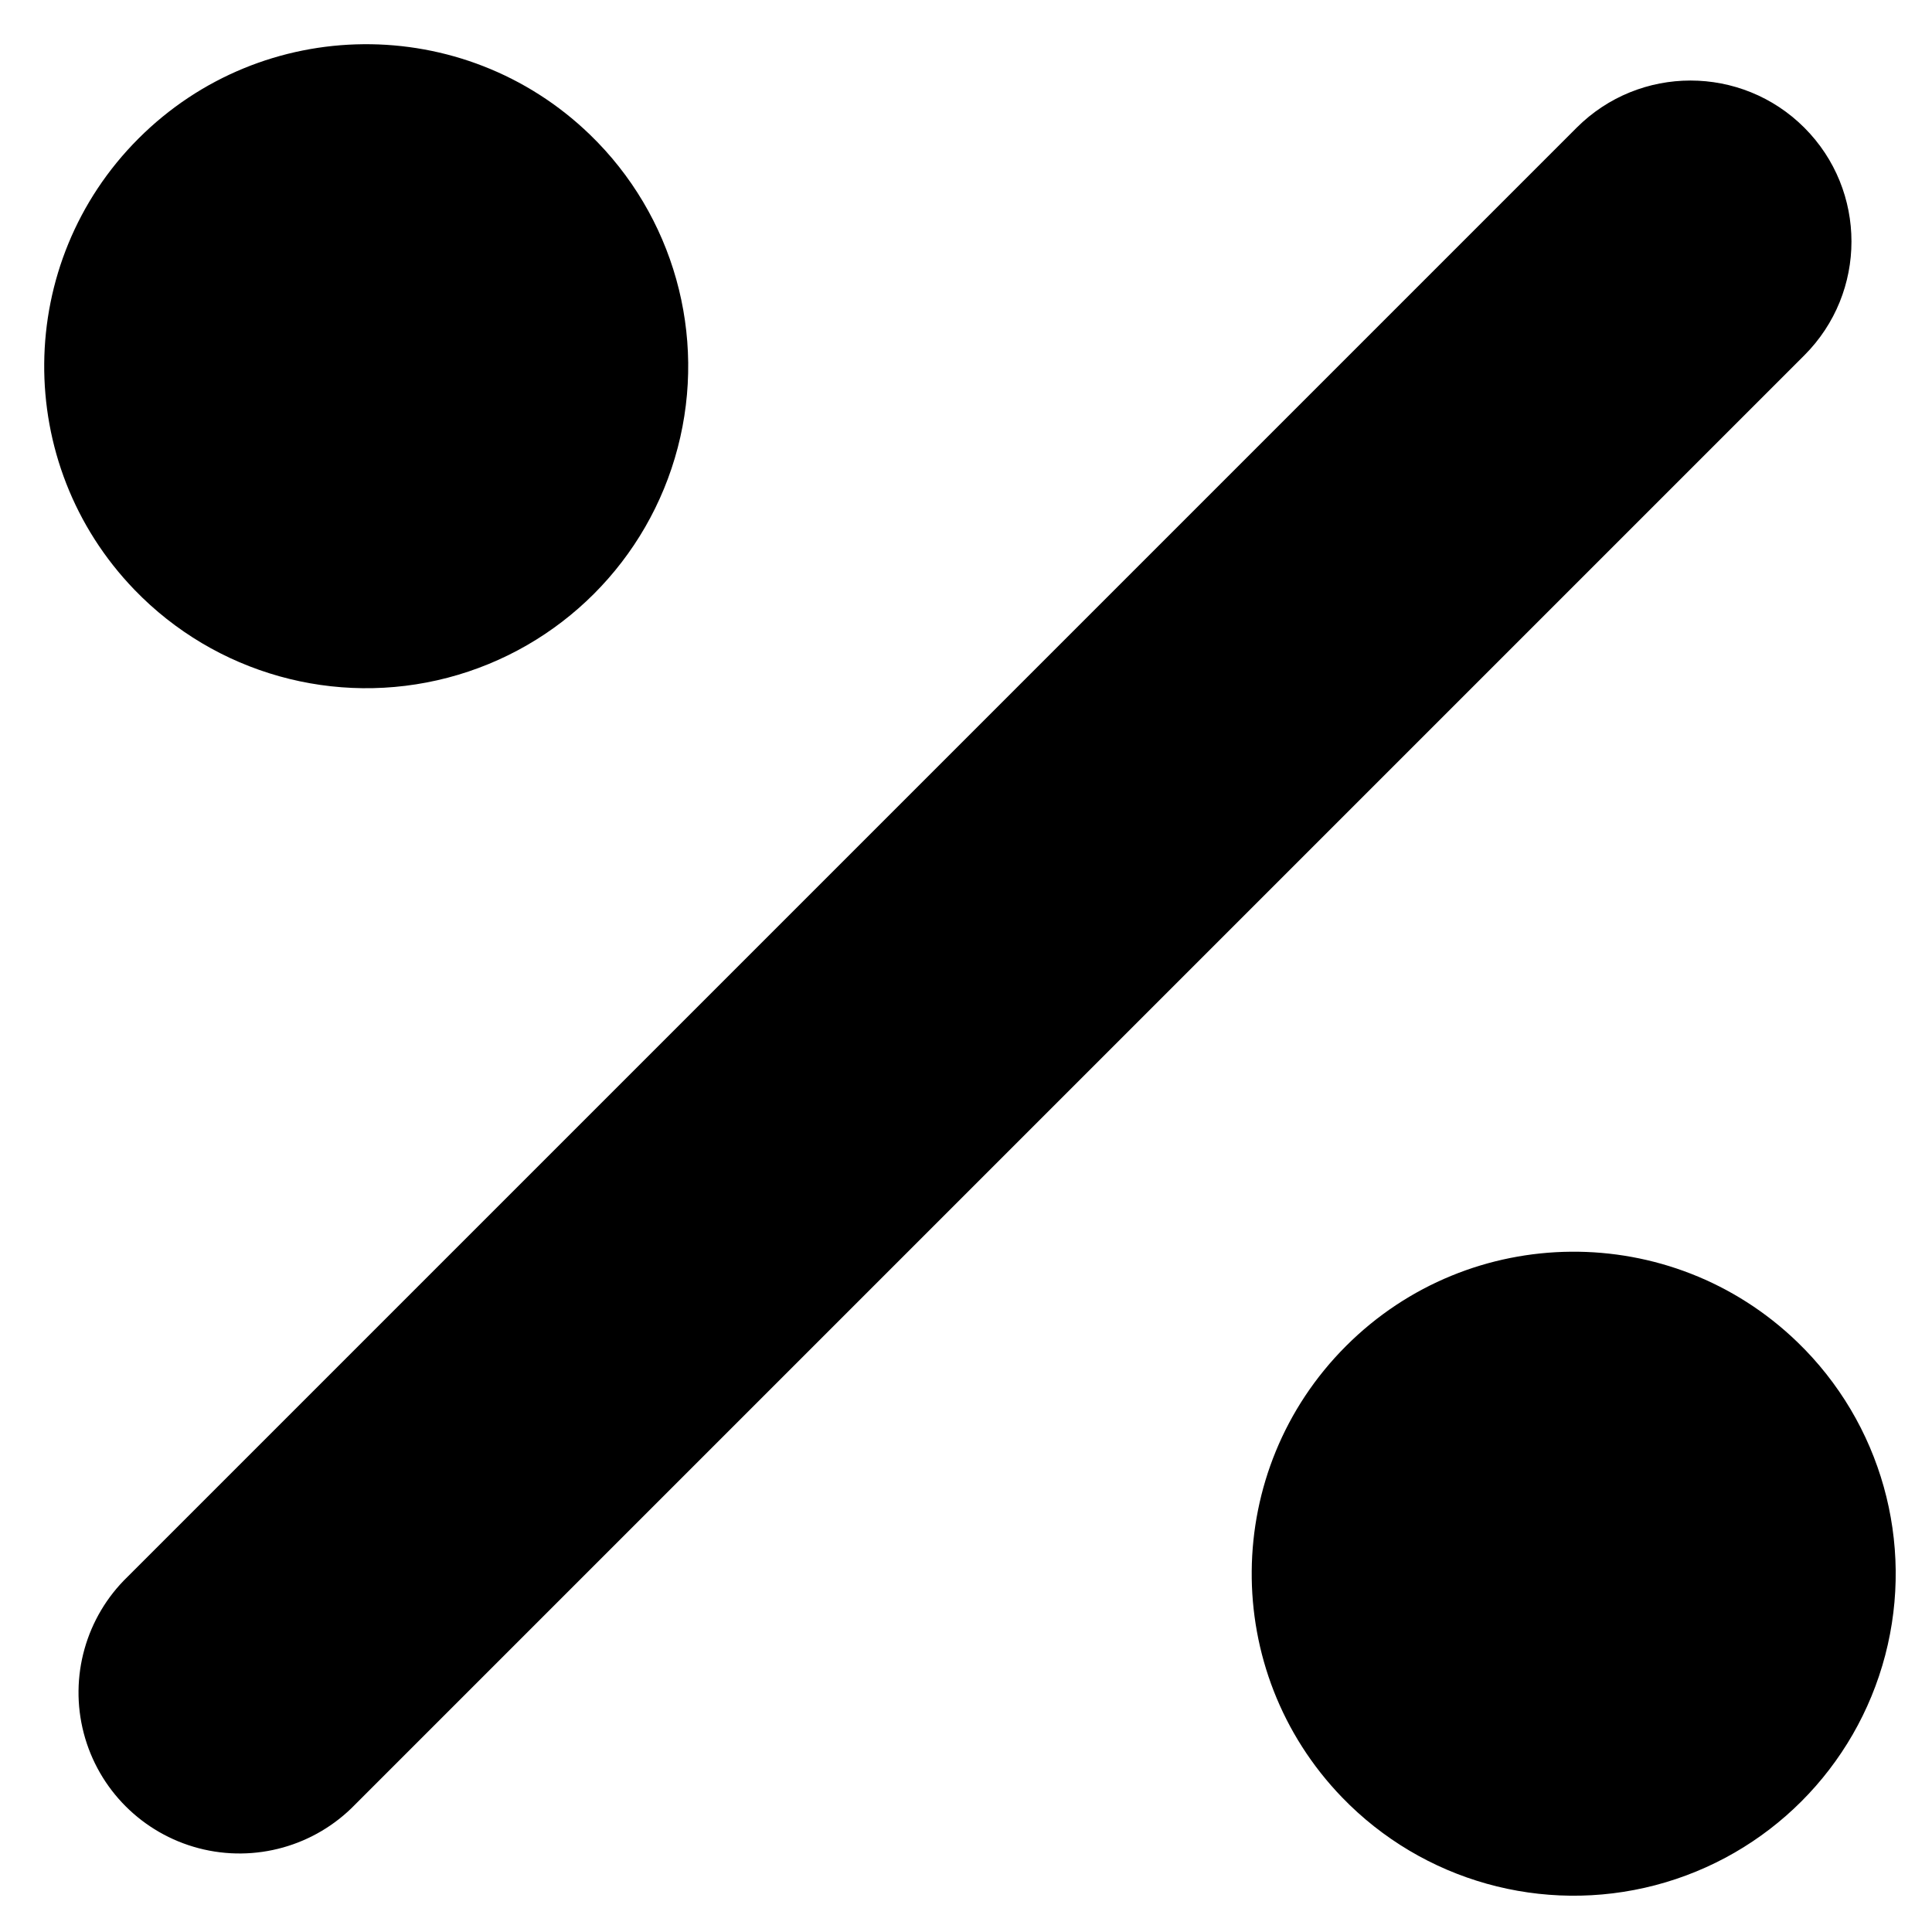
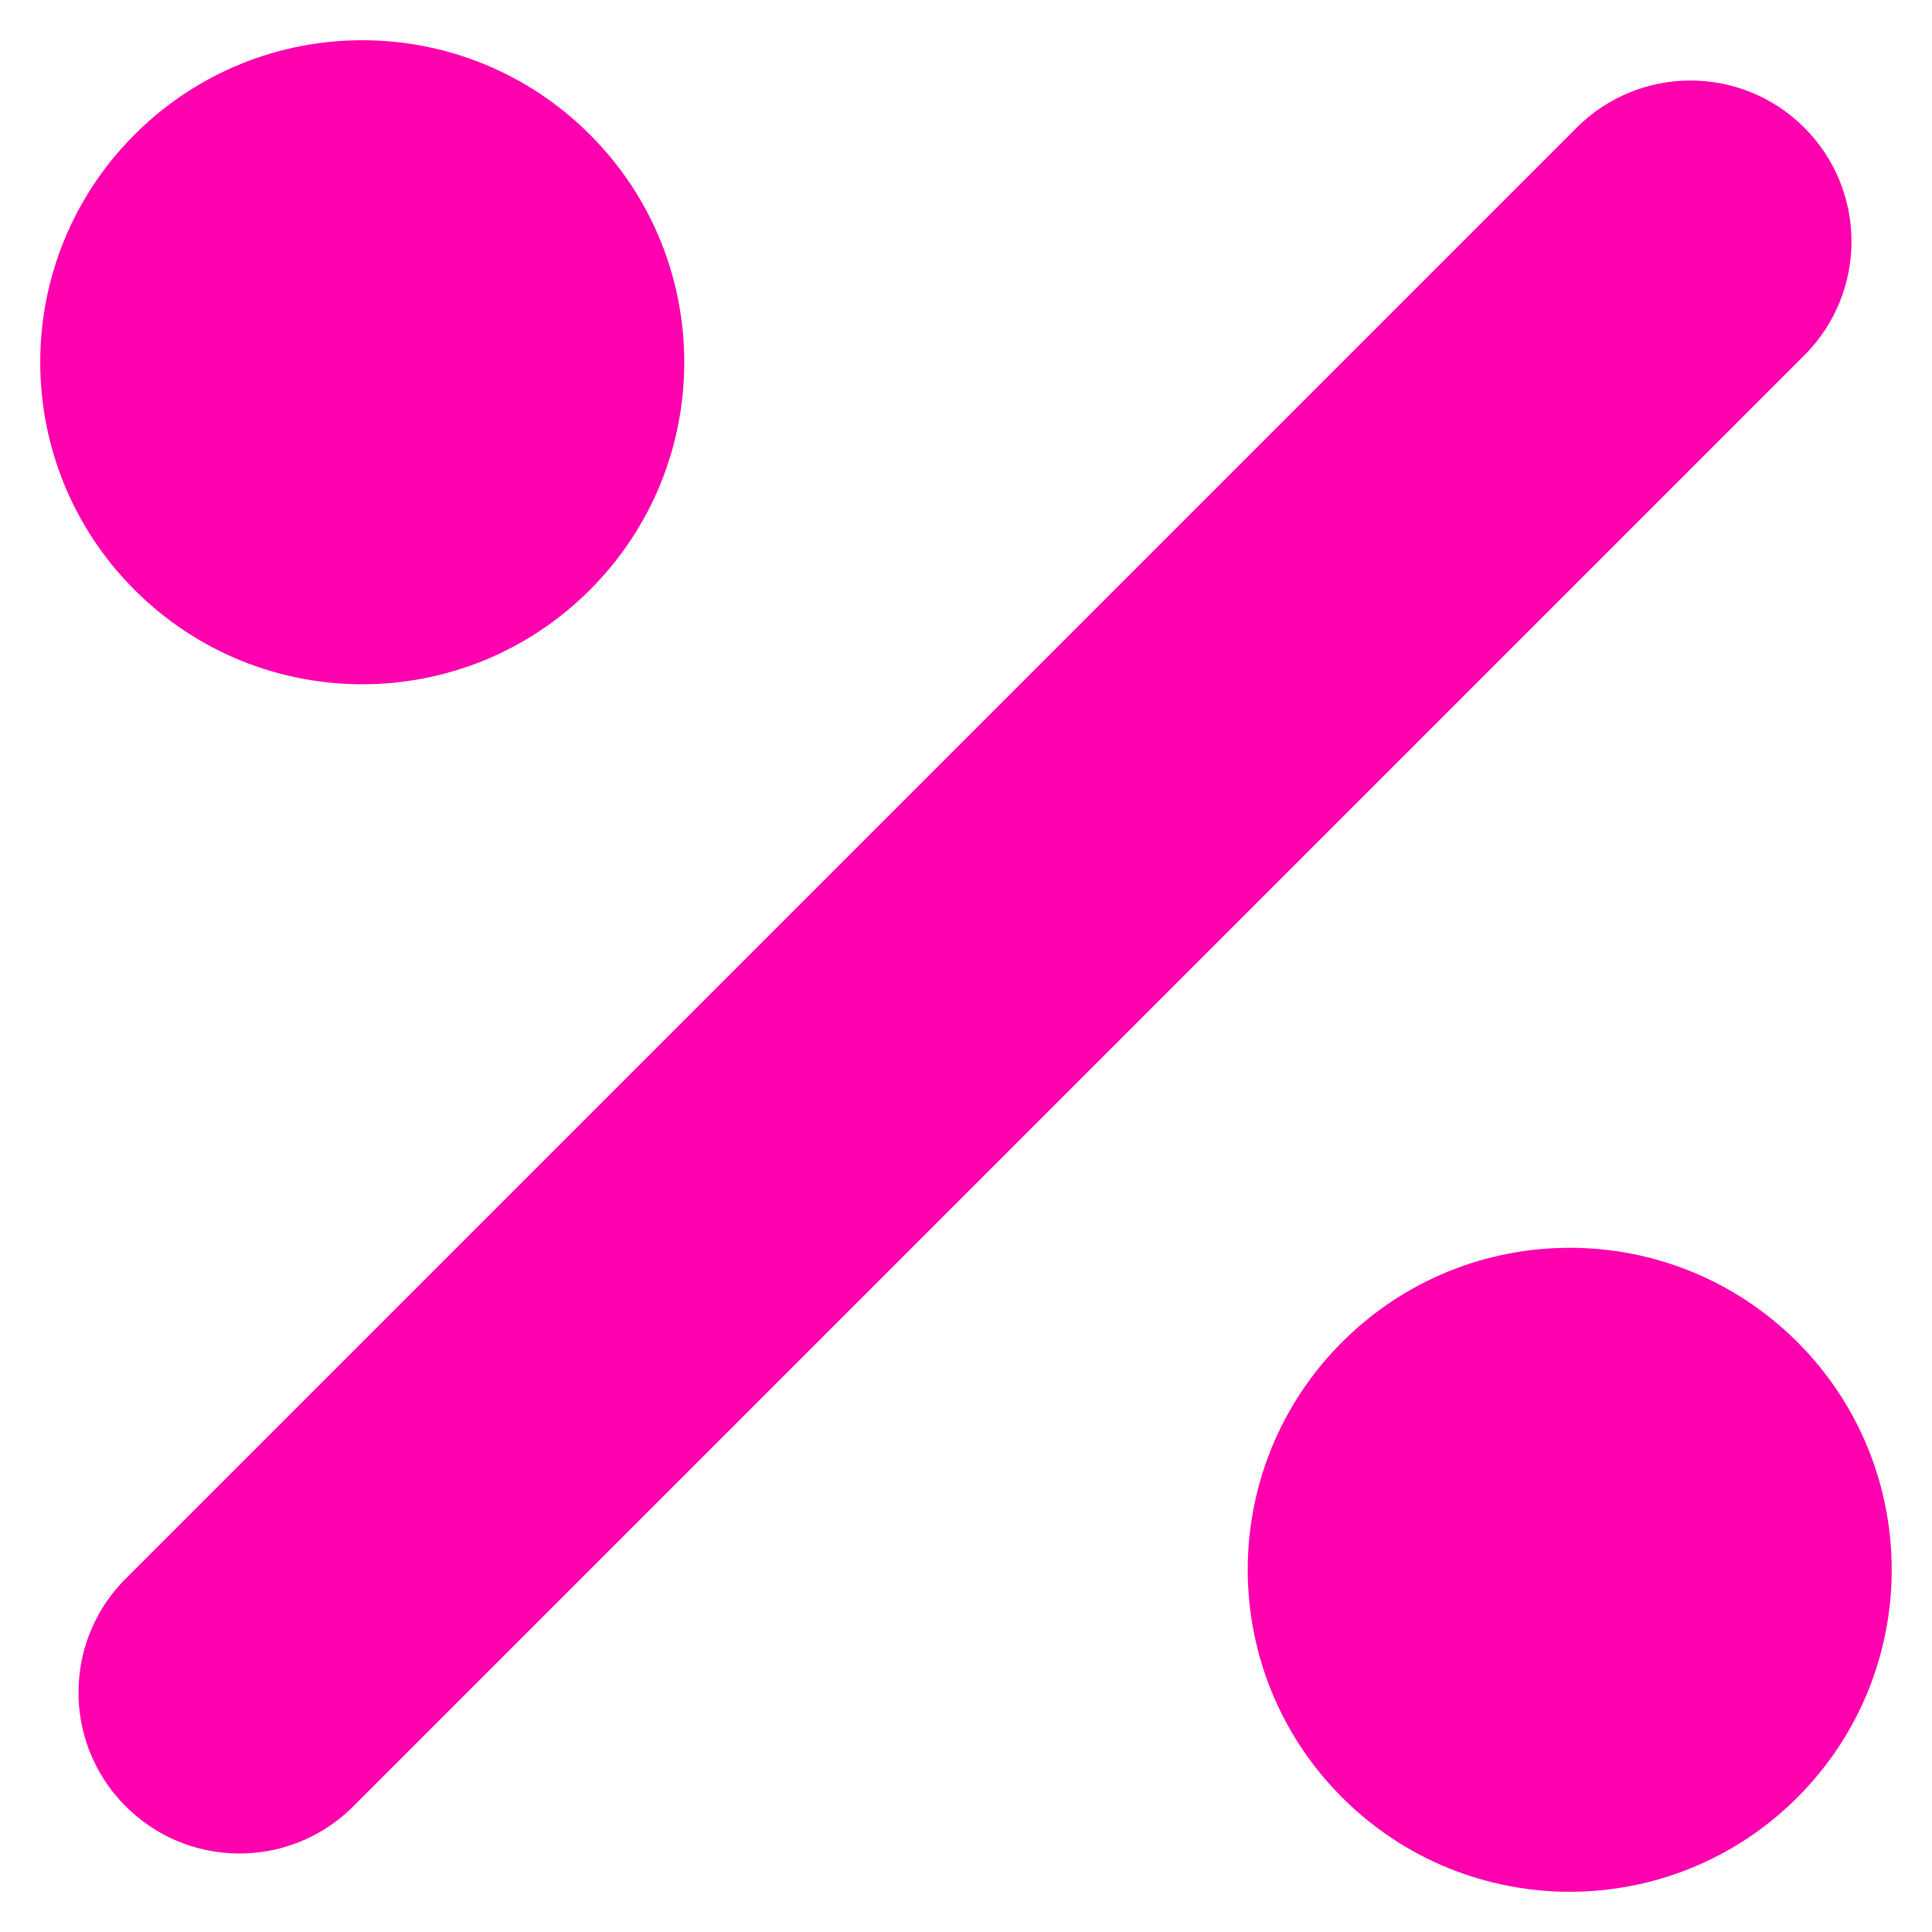
- <svg xmlns="http://www.w3.org/2000/svg" height="24" width="24">
-   <path d="M7.328 1.672a4 4 0 1 1-5.656 5.656 4 4 0 0 1 5.656-5.656m15 15a4 4 0 1 1-5.656 5.656 4 4 0 0 1 5.656-5.656m.086-15.086a2 2 0 0 0-2.828 0l-18 18a2 2 0 1 0 2.828 2.828l18-18a2 2 0 0 0 0-2.828z" fill="currentColor" />
+ <svg xmlns="http://www.w3.org/2000/svg" width="24px" height="24px" viewBox="0 0 24 24" version="1.1">
+   <g id="utility/fees" stroke="none" stroke-width="1" fill="none" fill-rule="evenodd">
+     <g id="discount" transform="translate(0.500005, 0.499995)" fill="#FF00AF" fill-rule="nonzero">
+       <path d="M6.828,1.172 C8.391,2.734 8.391,5.266 6.828,6.828 C5.266,8.391 2.734,8.391 1.172,6.828 C-0.391,5.266 -0.391,2.734 1.172,1.172 C2.734,-0.391 5.266,-0.391 6.828,1.172" id="Path" />
+       <path d="M21.828,16.172 C23.39,17.734 23.39,20.266 21.828,21.828 C20.266,23.391 17.734,23.391 16.172,21.828 C14.609,20.266 14.609,17.734 16.172,16.172 C17.734,14.61 20.266,14.61 21.828,16.172" id="Path" />
+       <path d="M21.914,1.086 L21.914,1.086 C21.133,0.305 19.867,0.305 19.086,1.086 L1.086,19.086 L1.086,19.086 C0.291,19.853 0.269,21.12 1.037,21.914 C1.804,22.709 3.07,22.731 3.865,21.963 C3.882,21.947 3.898,21.931 3.914,21.914 L21.914,3.914 L21.914,3.914 C22.695,3.133 22.695,1.867 21.914,1.086 L21.914,1.086 Z" id="Path" />
+     </g>
+   </g>
</svg>
